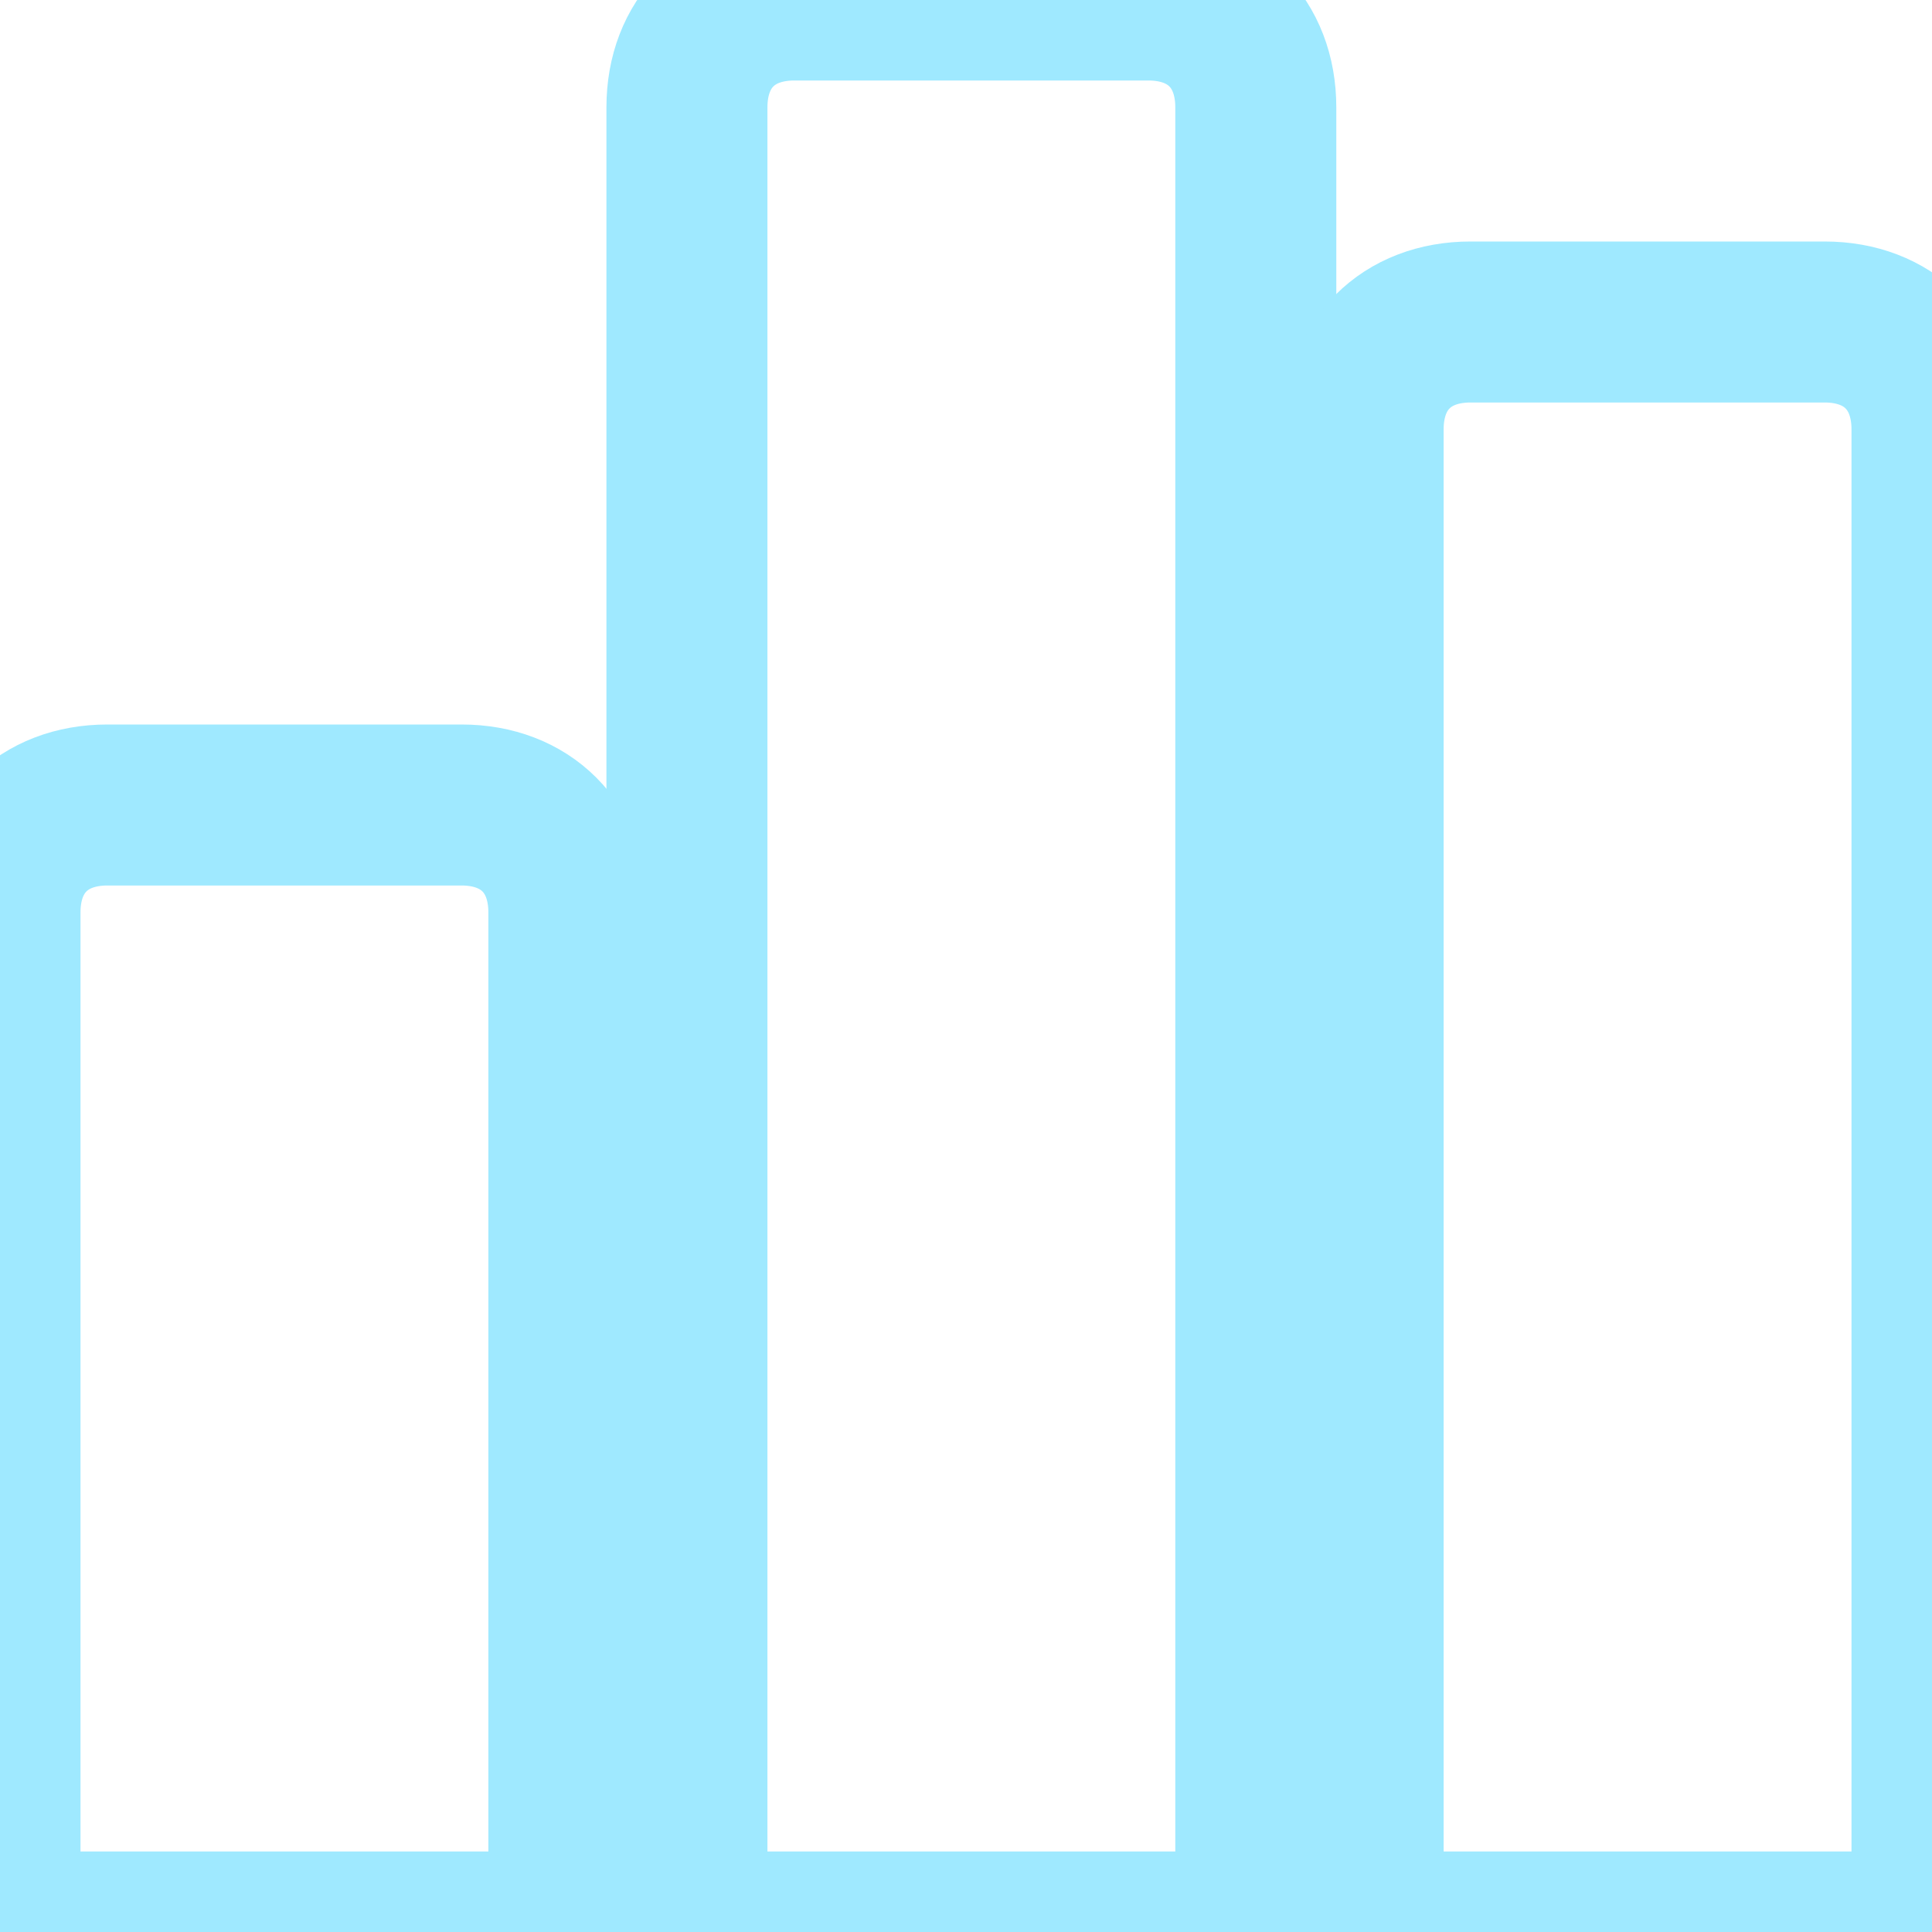
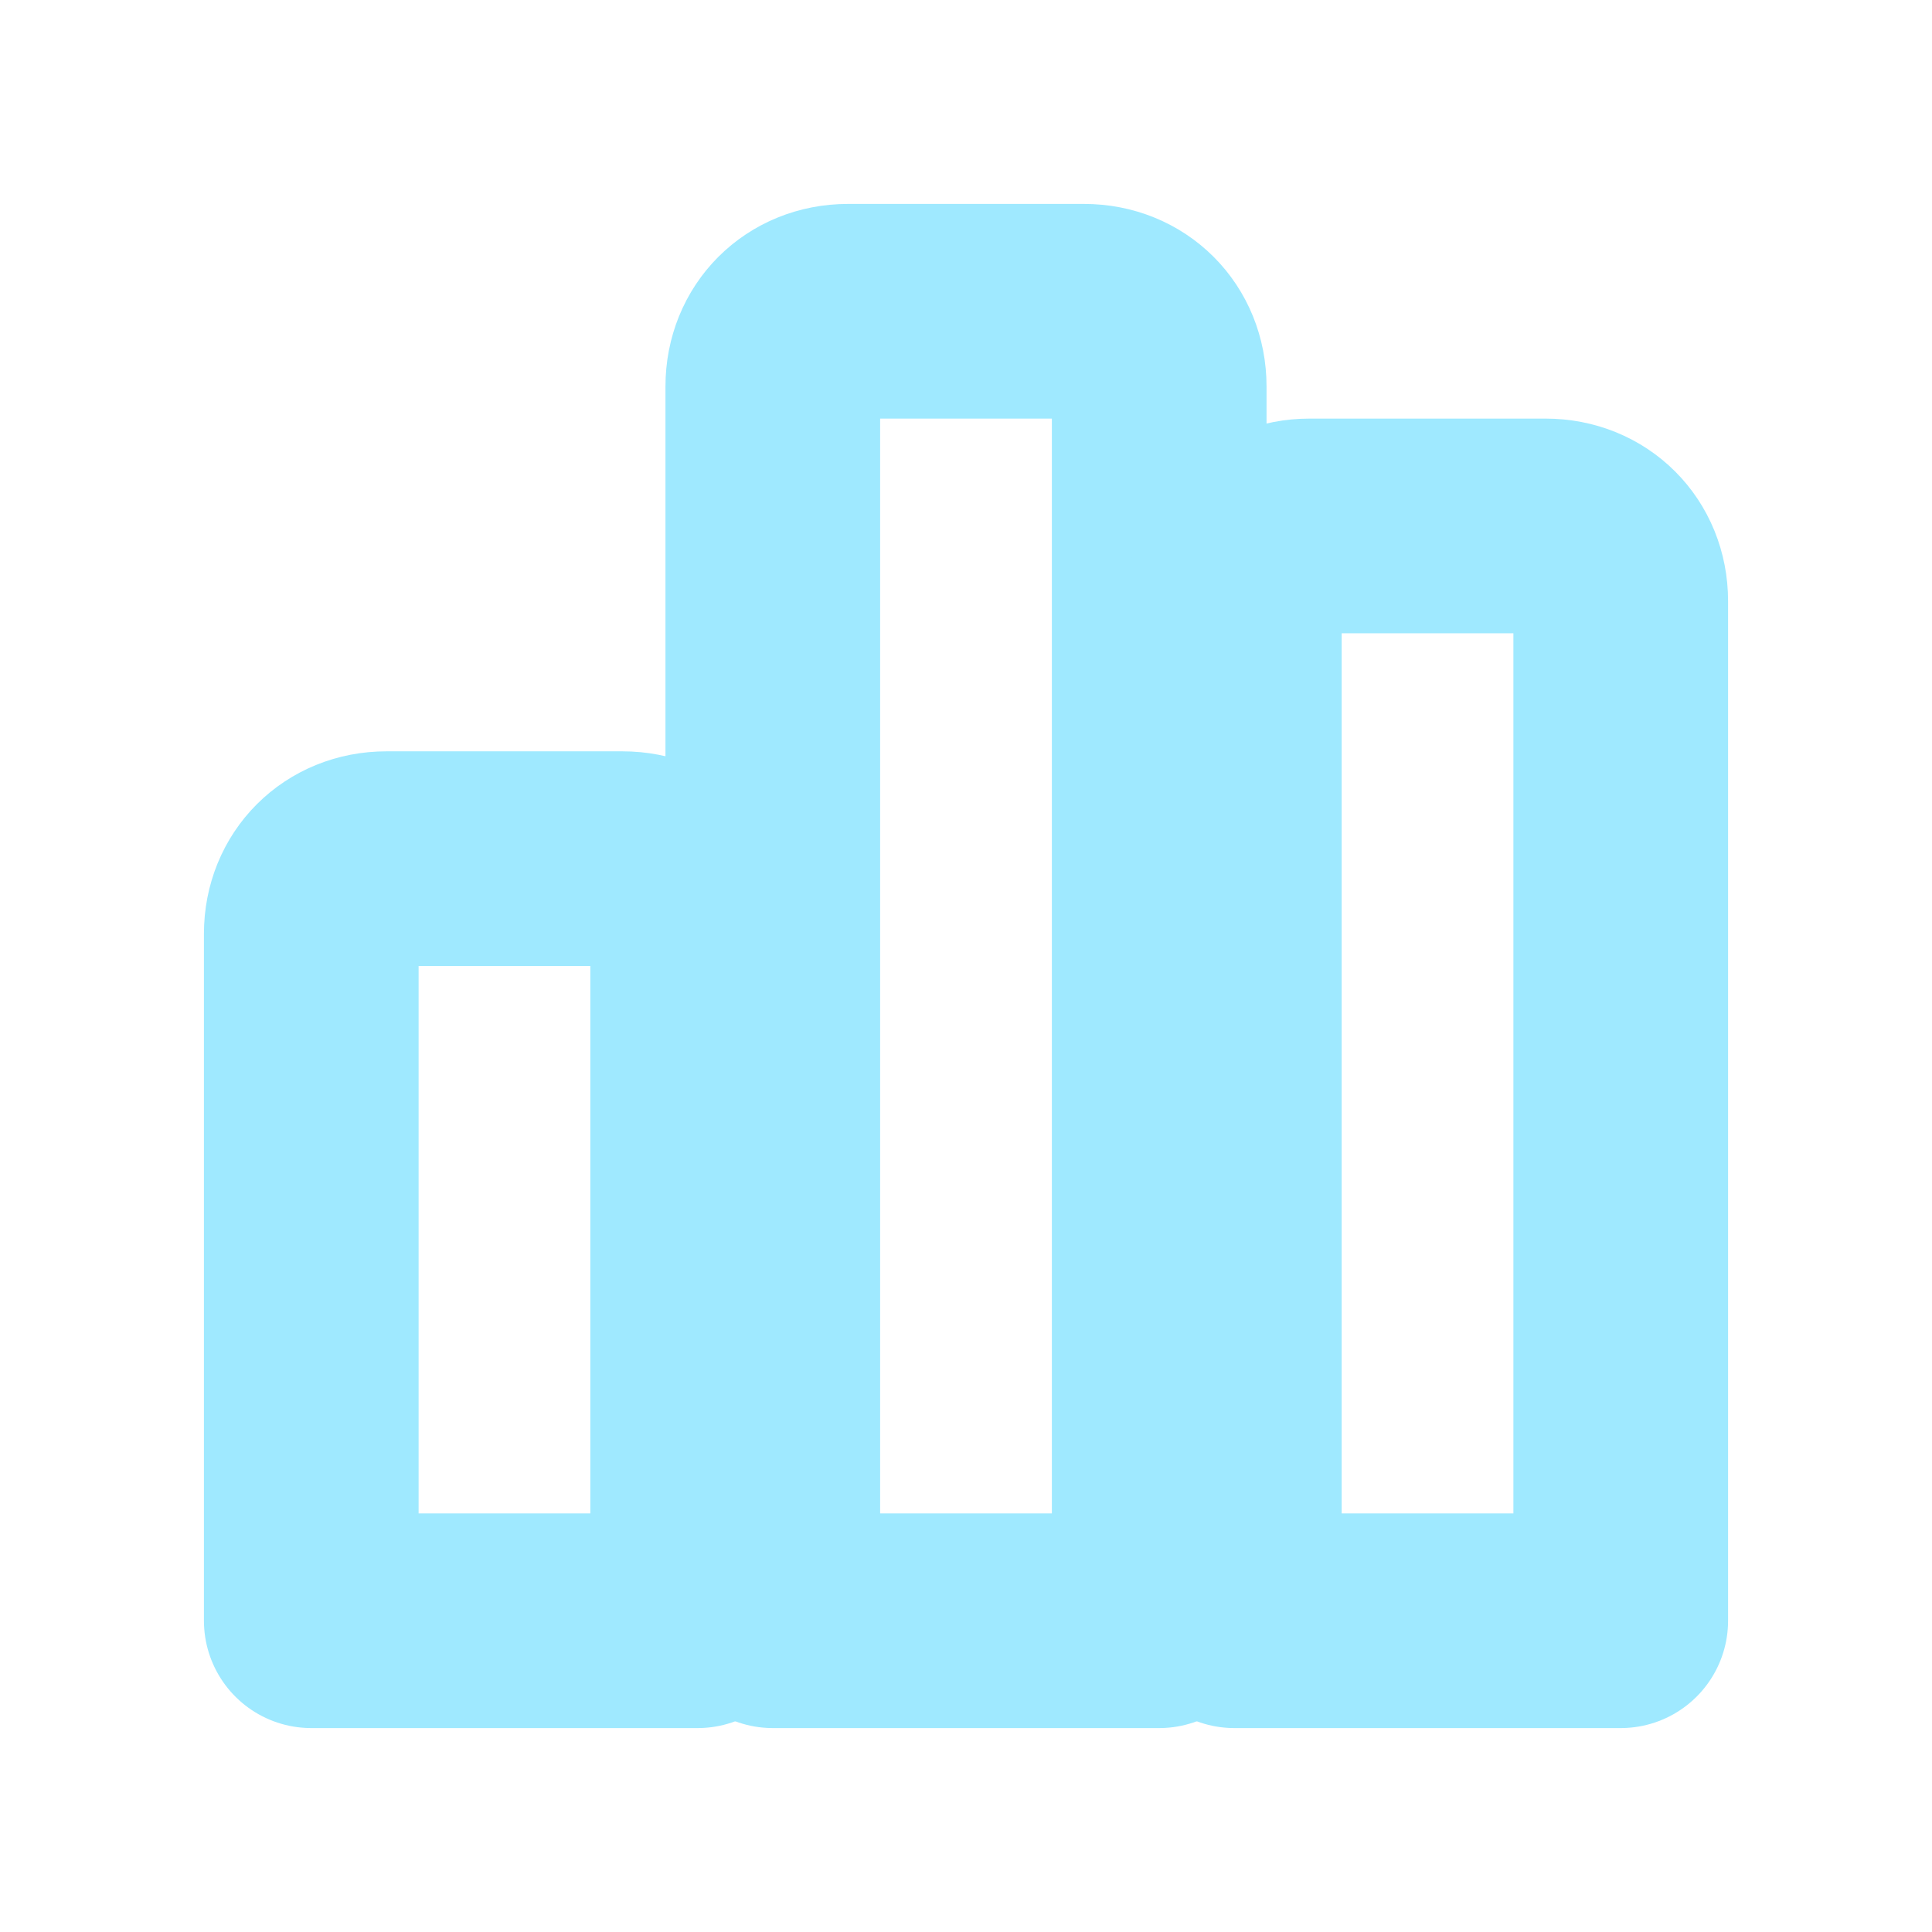
- <svg xmlns="http://www.w3.org/2000/svg" viewBox="0 0 18 18" fill="none" stroke="#9fe9ff" stroke-width="1.5" stroke-linecap="round" stroke-linejoin="round">
-   <path d="M0,8.5c0-.6.4-1,1-1h3.3c.6,0,1,.4,1,1v9.5H0v-9.5Z" />
-   <path d="M6.4,1c0-.6.4-1,1-1h3.3c.6,0,1,.4,1,1v17h-5.3V1Z" />
-   <path d="M12.7,4c0-.6.4-1,1-1h3.3c.6,0,1,.4,1,1v14h-5.3V4Z" />
+ <svg xmlns="http://www.w3.org/2000/svg" id="Layer_1" version="1.1" viewBox="0 0 18 18">
+   <defs>
+     <style>
+       .st0 {
+         fill: none;
+         stroke: #9fe9ff;
+         stroke-linecap: round;
+         stroke-linejoin: round;
+         stroke-width: 2px;
+       }
+     </style>
+   </defs>
+   <path class="st0" d="M2.9,8.7c0-.4.3-.7.7-.7h2.2c.4,0,.7.3.7.7v6.4h-3.6v-6.4Z" />
+   <path class="st0" d="M7.2,3.6c0-.4.3-.7.7-.7h2.2c.4,0,.7.3.7.7v11.5h-3.6s0-11.5,0-11.5Z" />
+   <path class="st0" d="M11.5,5.6c0-.4.3-.7.7-.7h2.2c.4,0,.7.3.7.7v9.5h-3.6V5.6Z" />
</svg>
